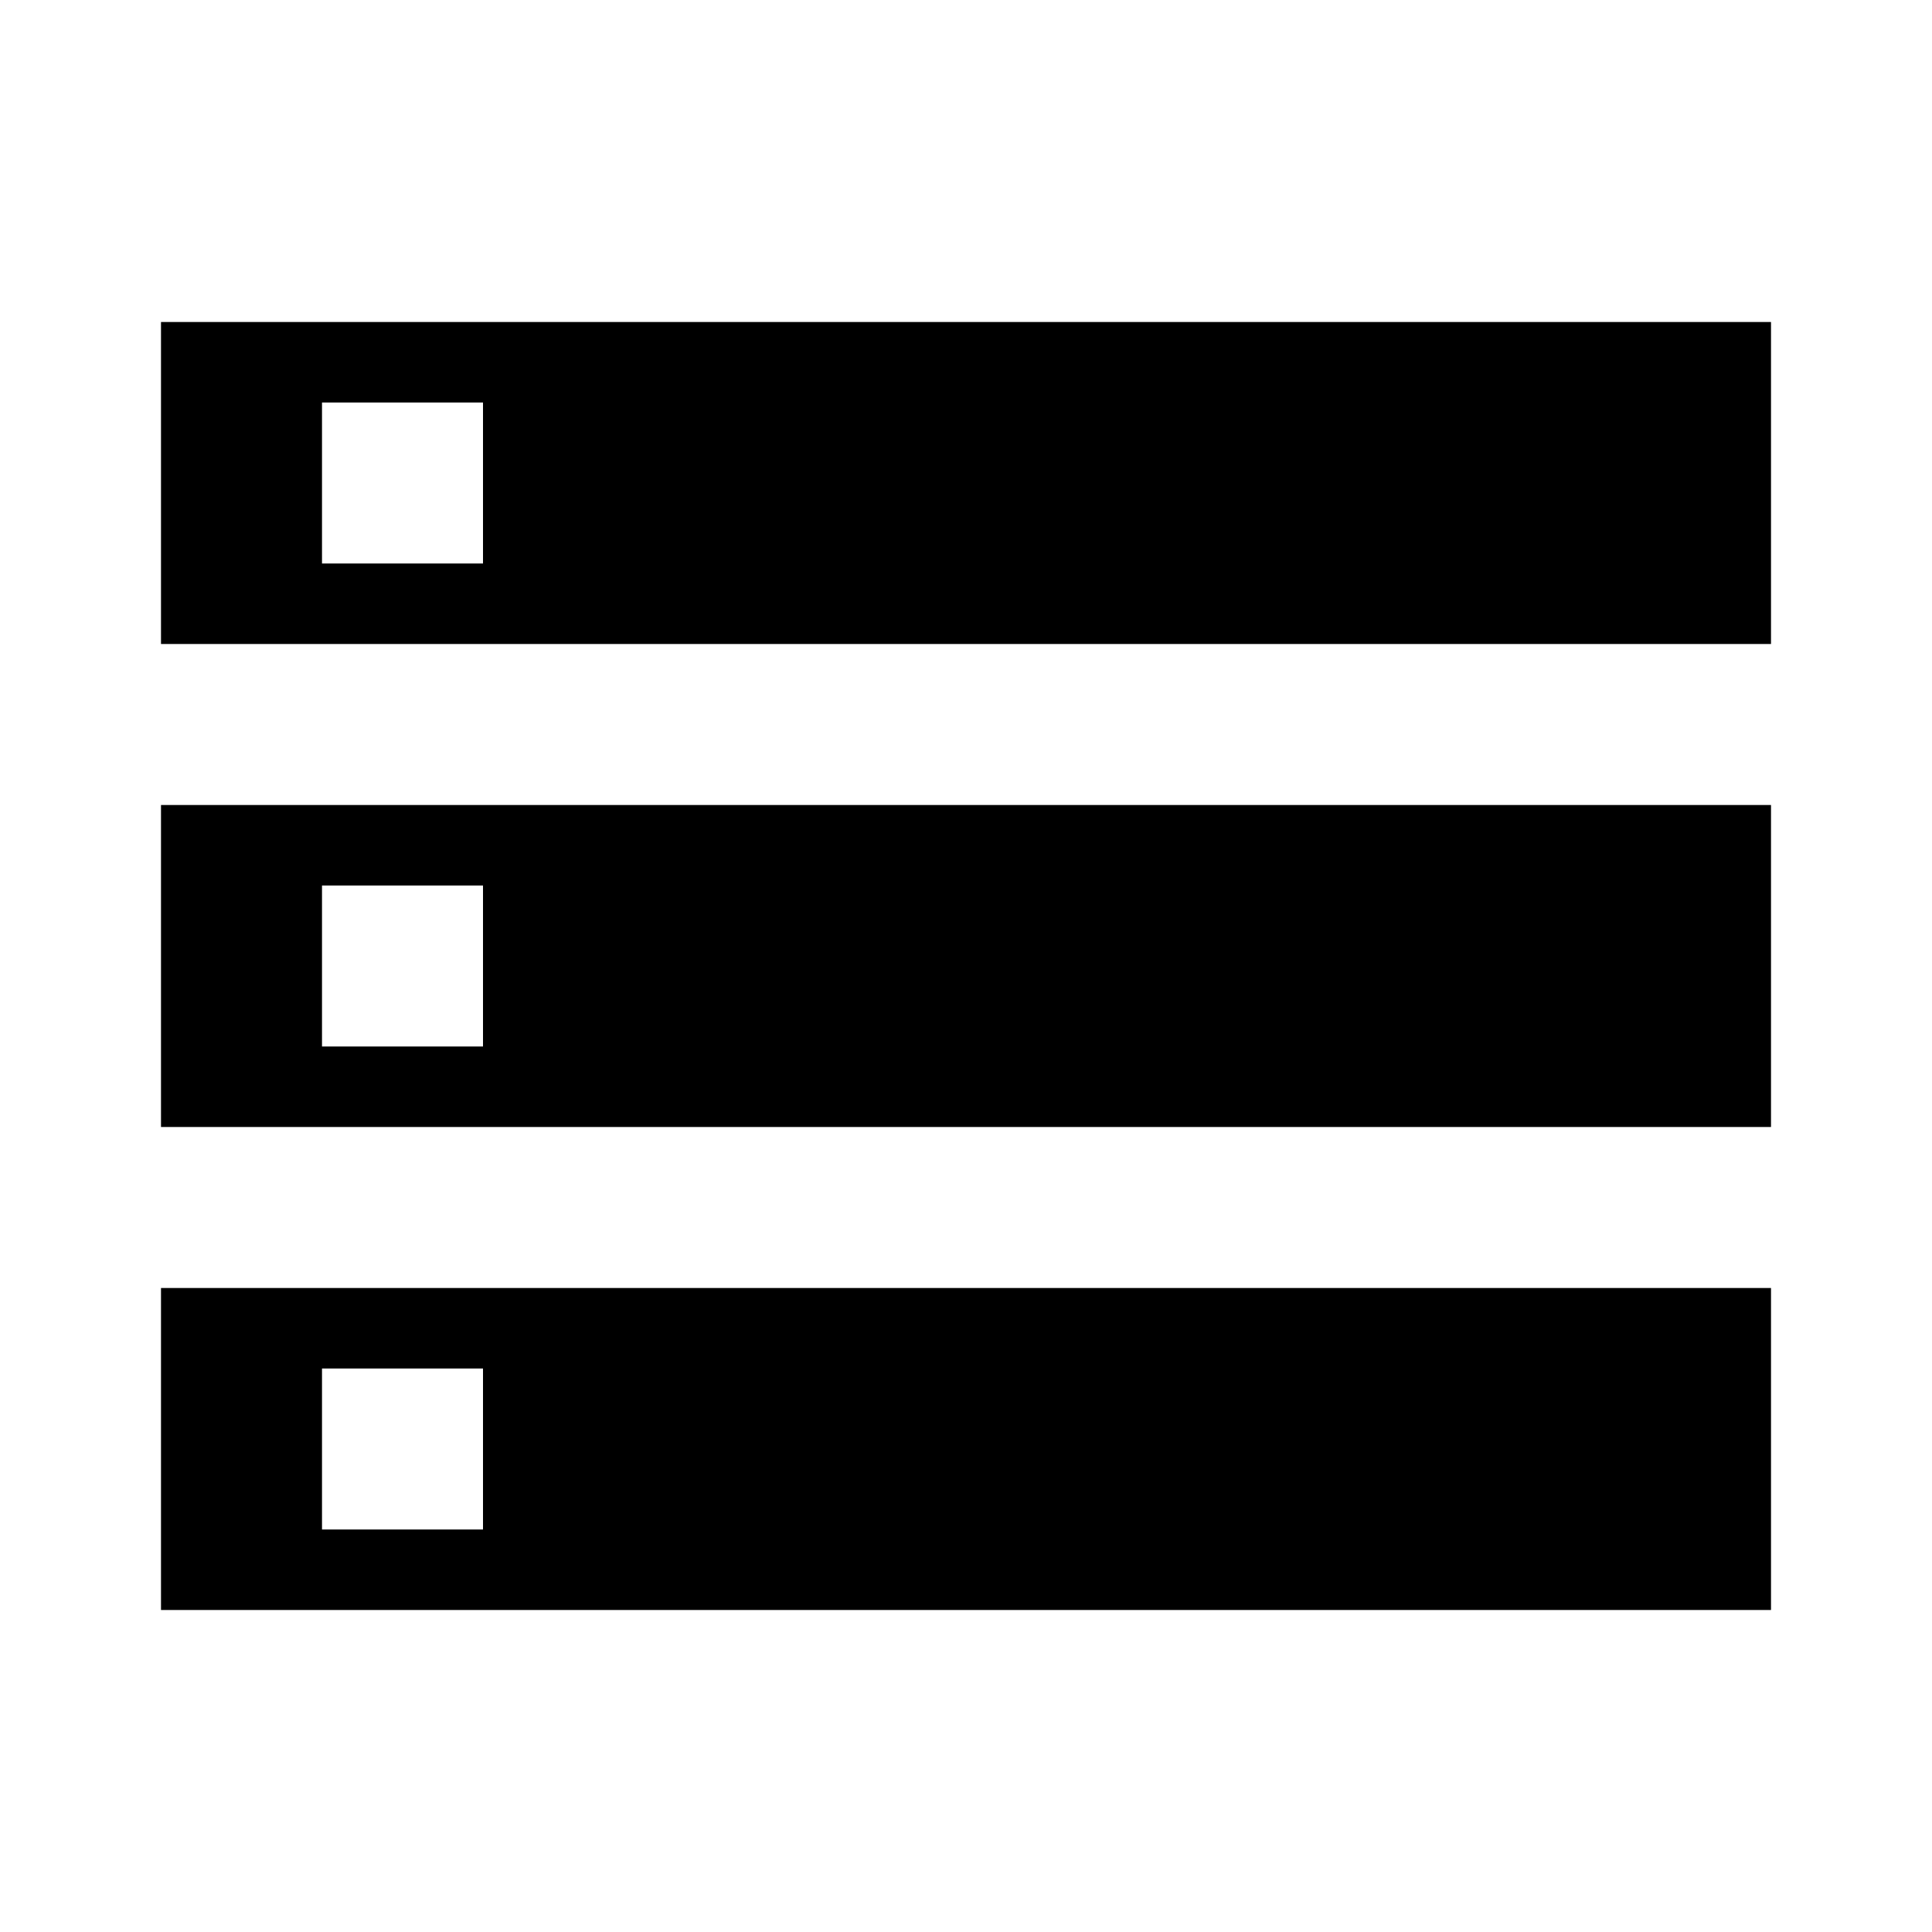
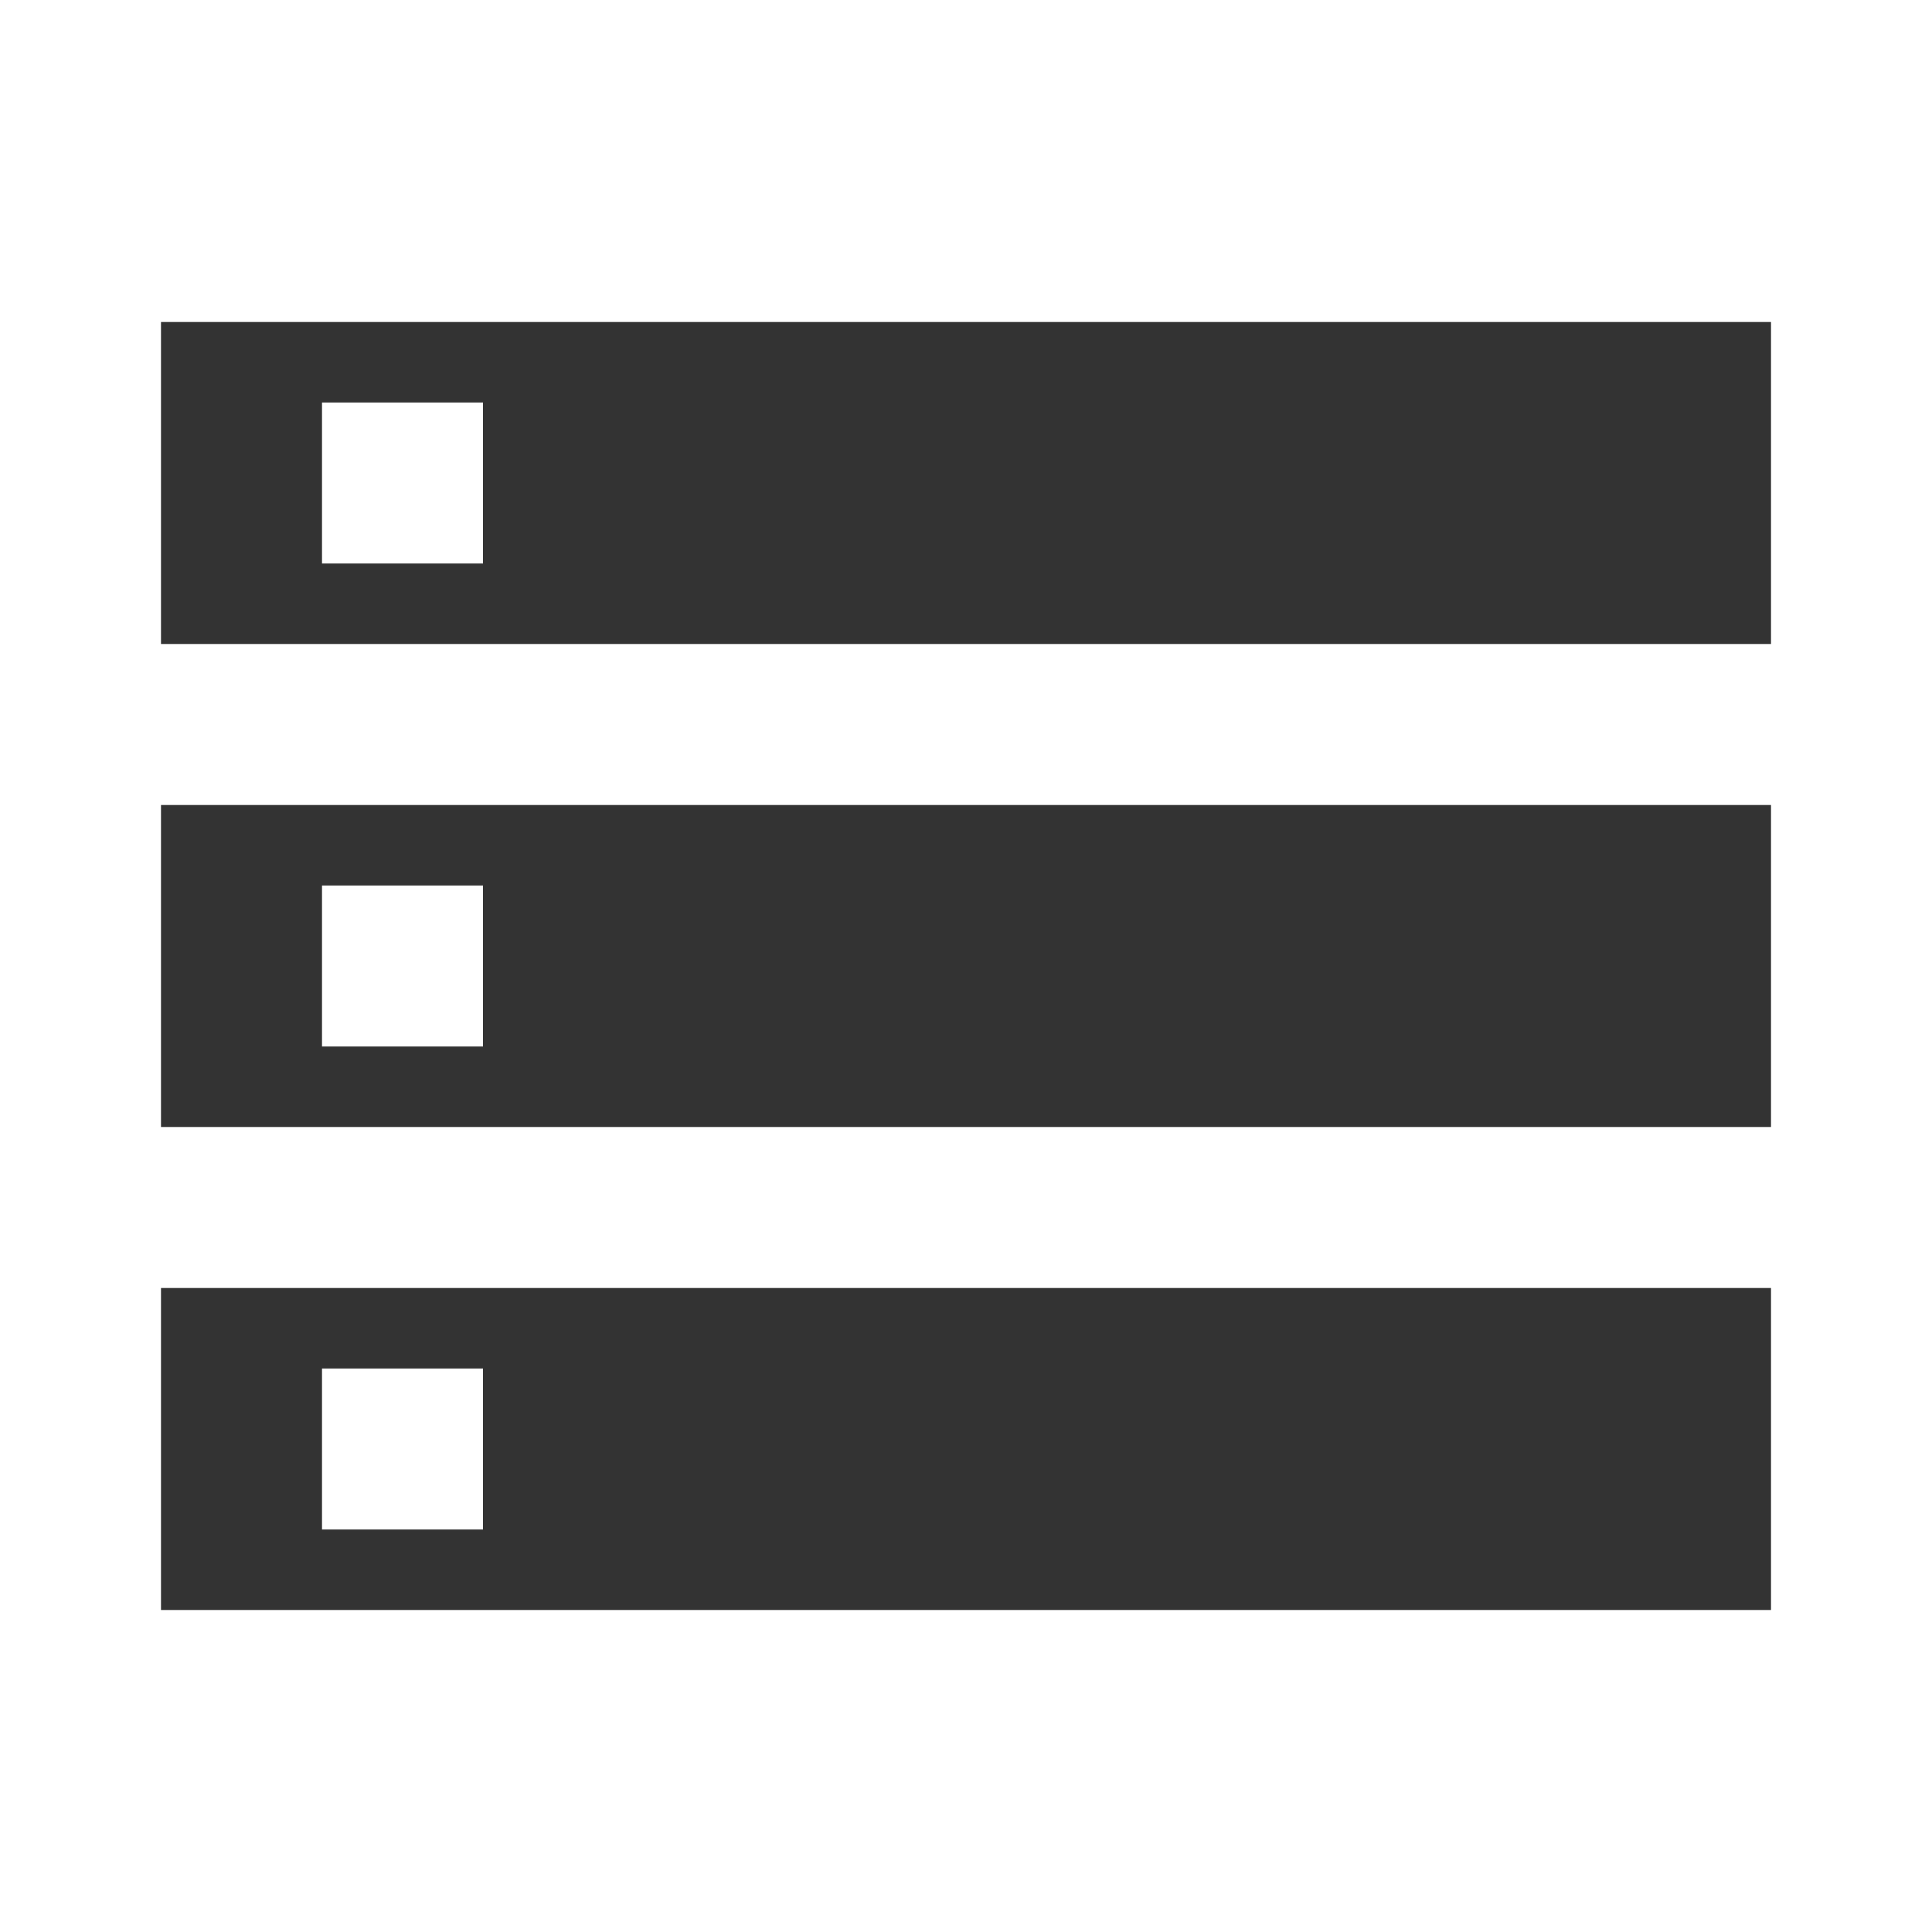
<svg xmlns="http://www.w3.org/2000/svg" height="18" viewBox="0 0 24 24" width="18">
-   <path d="M0 0h24v24H0z" fill="none" />
-   <path fill="#000000" d="M2 20h20v-4H2v4zm2-3h2v2H4v-2zM2 4v4h20V4H2zm4 3H4V5h2v2zm-4 7h20v-4H2v4zm2-3h2v2H4v-2z" />
+   <path fill="#333" d="M2 20h20v-4H2v4zm2-3h2v2H4v-2zM2 4v4h20V4H2zm4 3H4V5h2v2zm-4 7h20v-4H2v4zm2-3h2v2H4v-2z" />
</svg>
